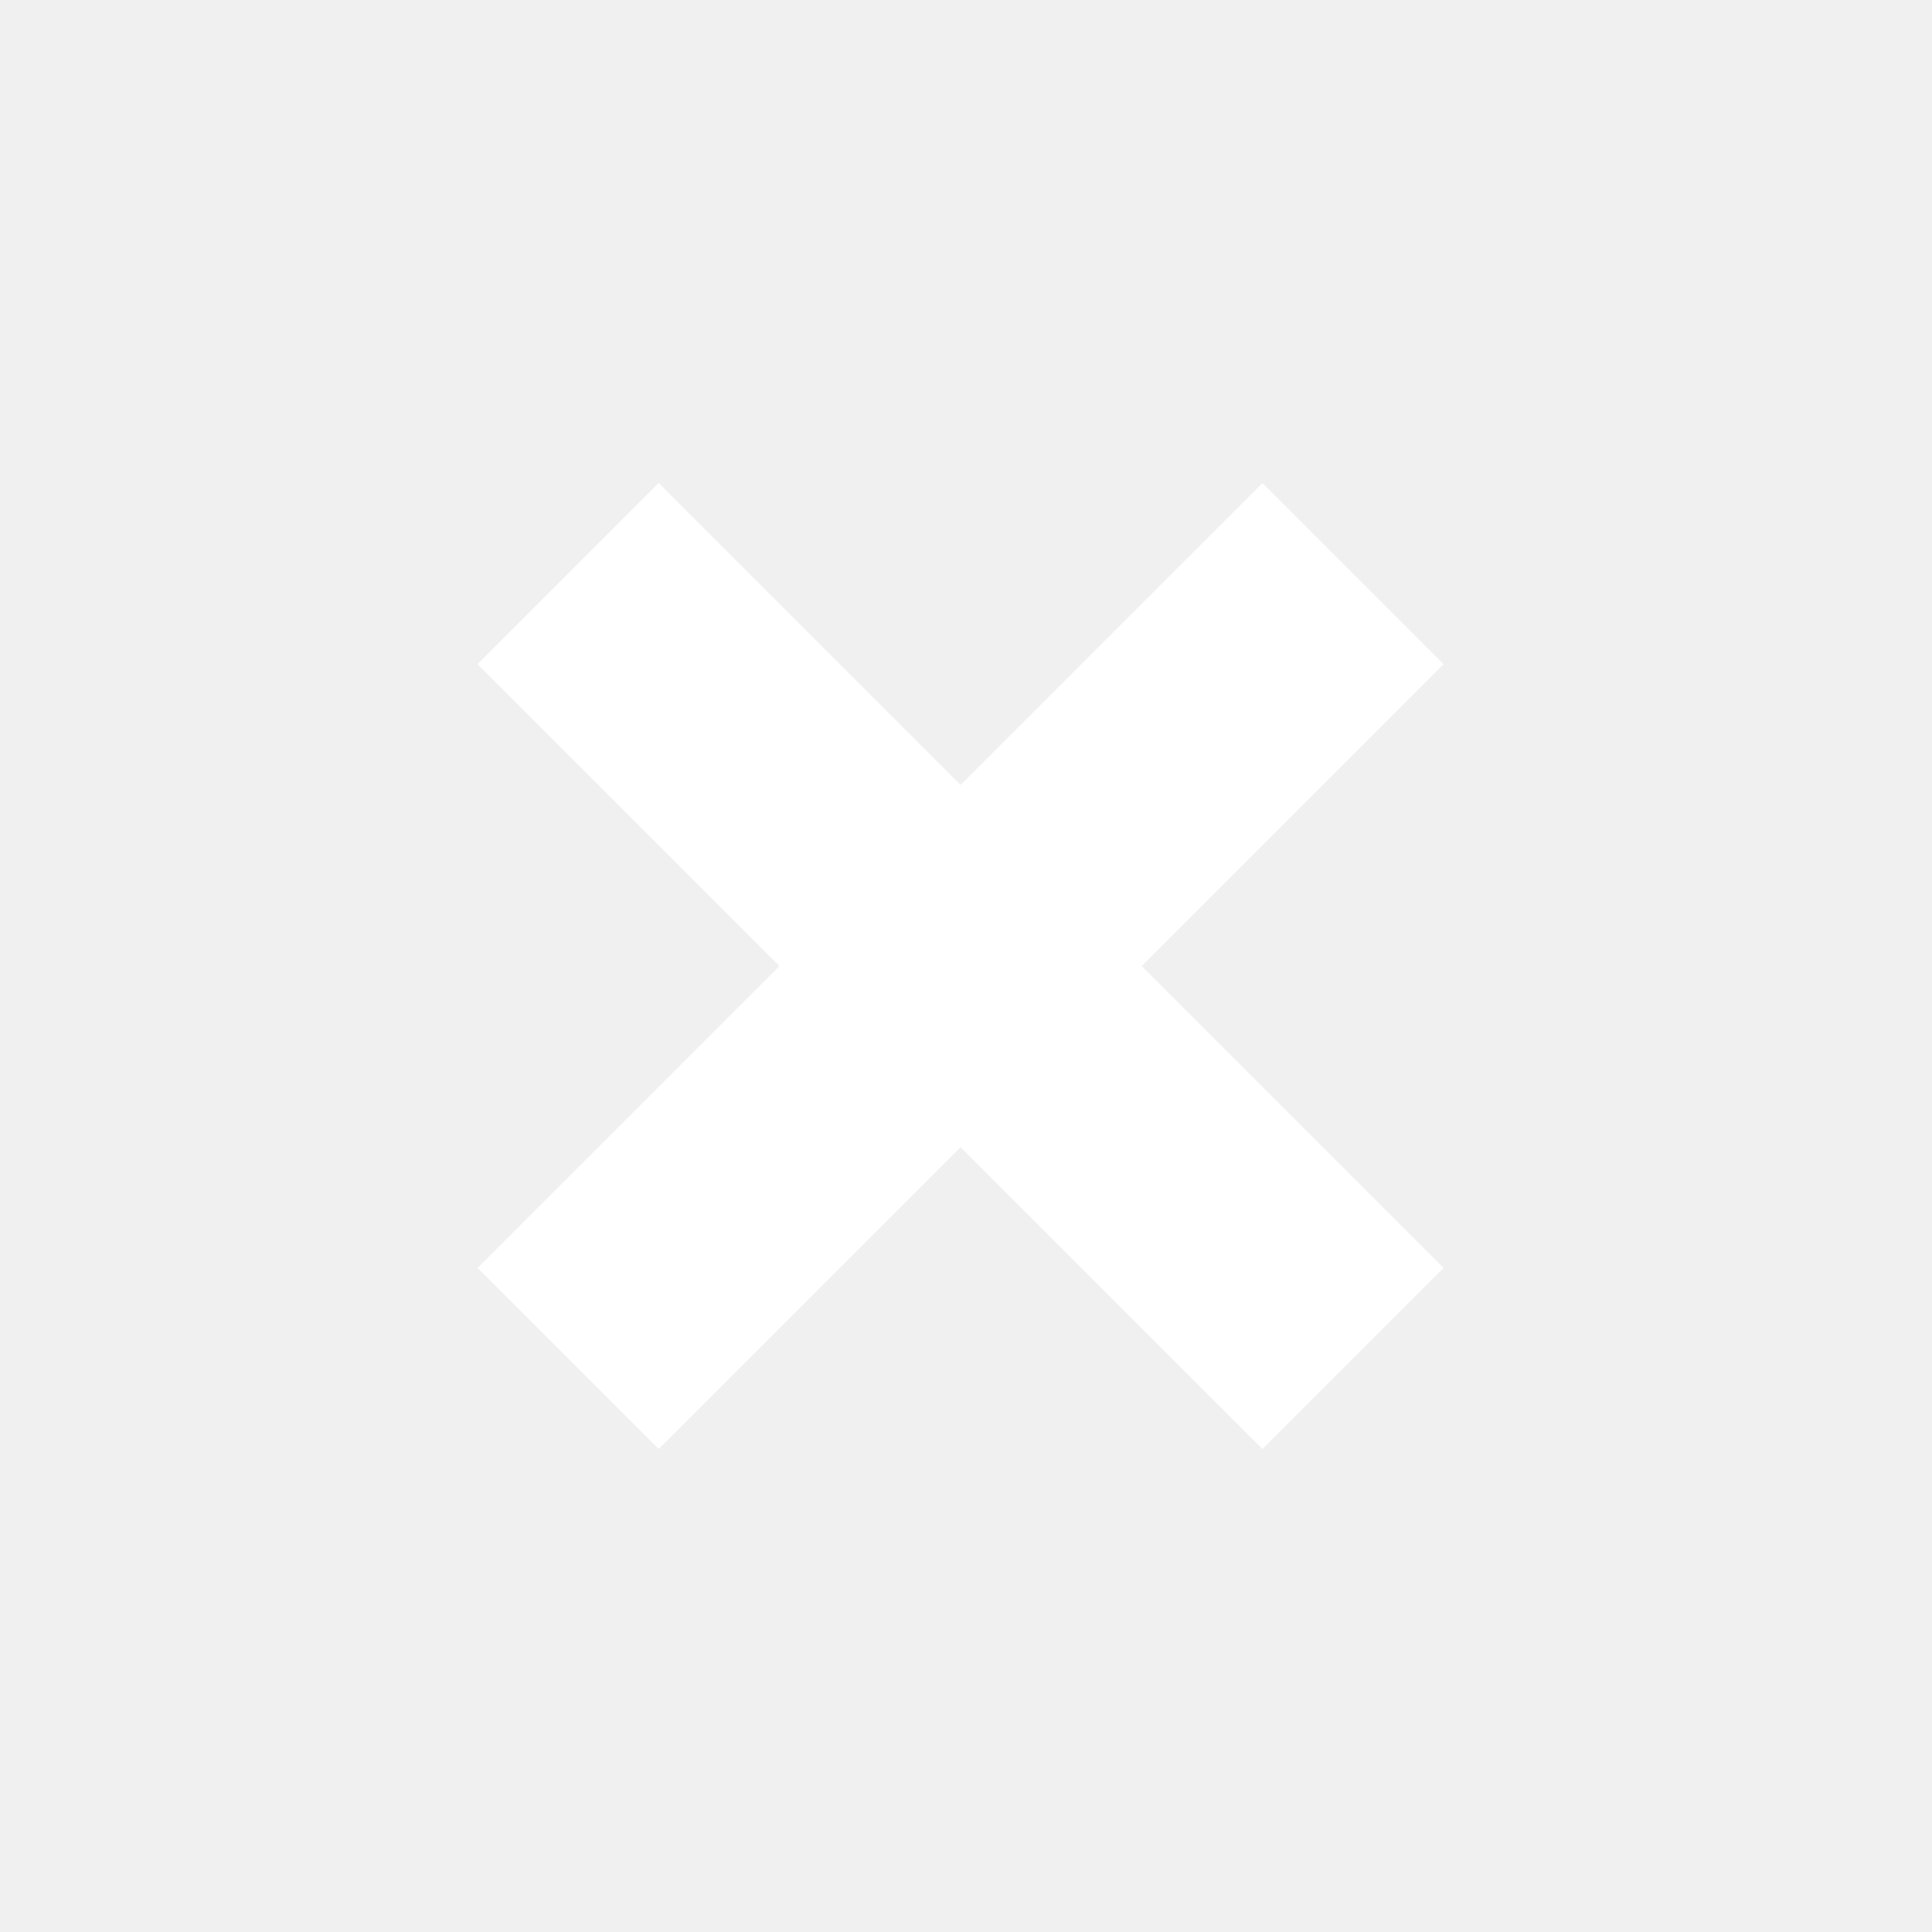
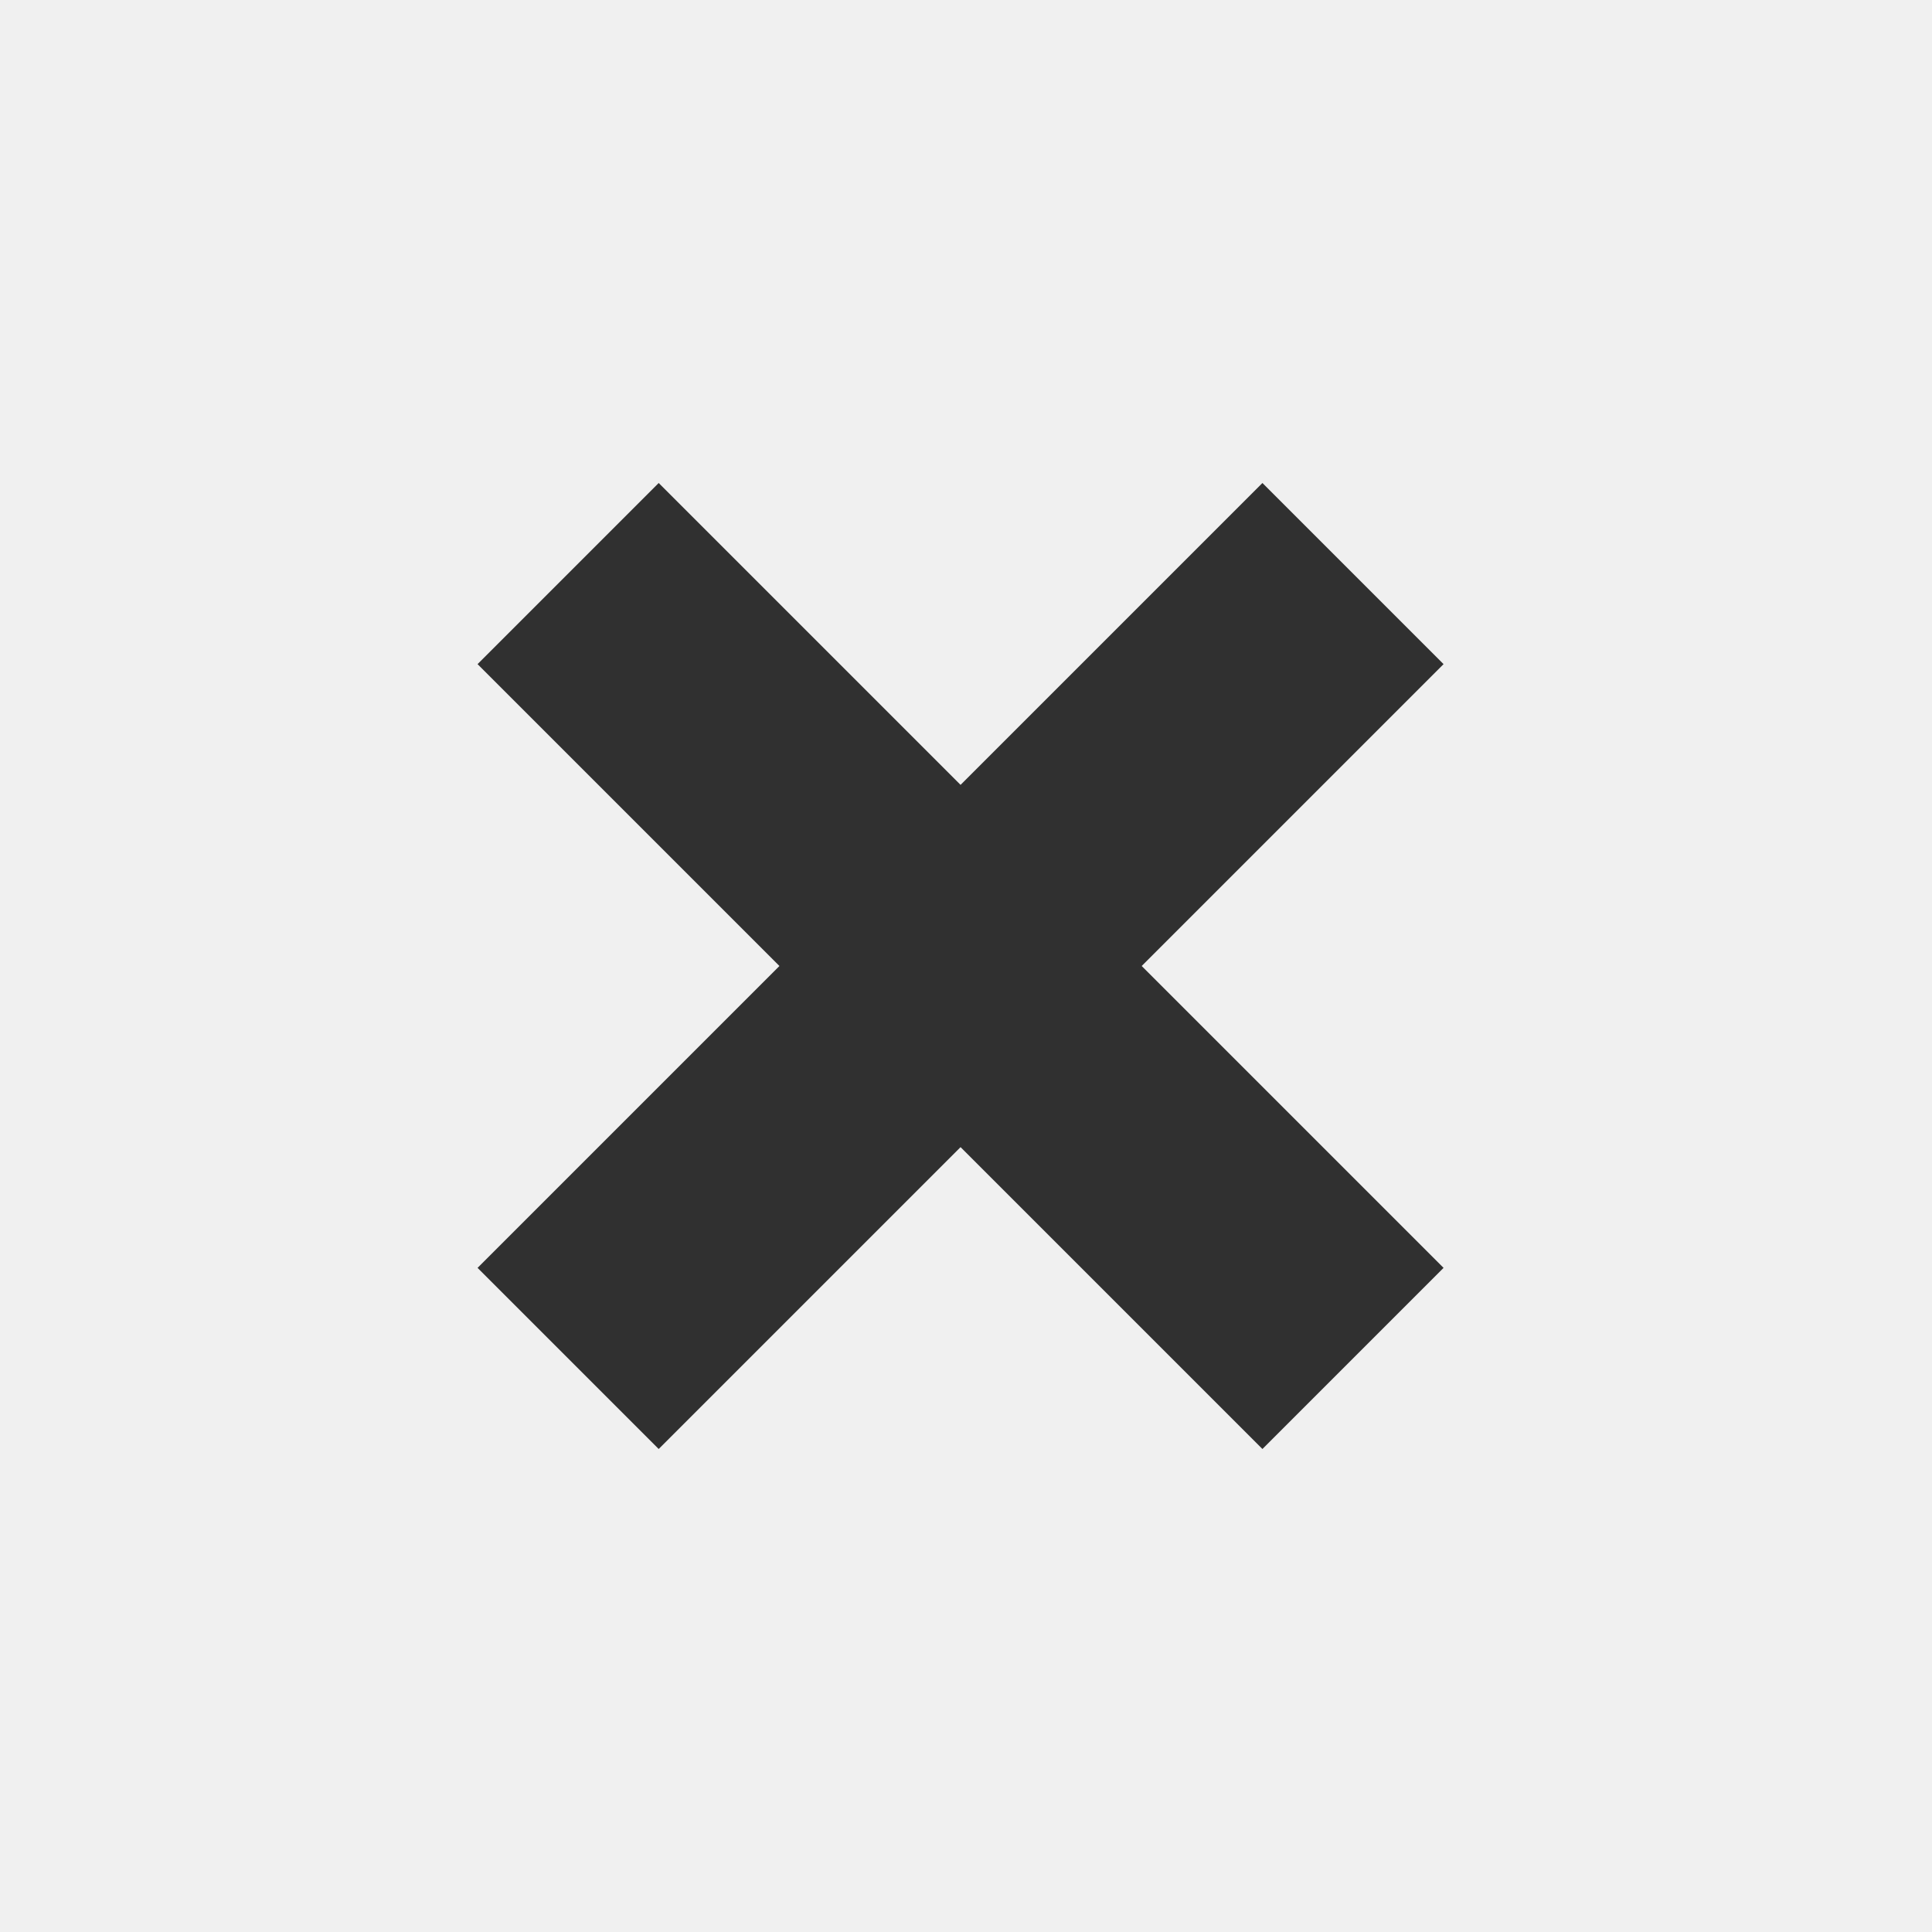
- <svg xmlns="http://www.w3.org/2000/svg" xmlns:xlink="http://www.w3.org/1999/xlink" version="1.1" id="icon-close" x="0px" y="0px" width="16" height="16" viewBox="0 0 16 16">
+ <svg xmlns="http://www.w3.org/2000/svg" xmlns:xlink="http://www.w3.org/1999/xlink" id="icon-close" width="16" height="16" x="0" y="0" version="1.1" viewBox="0 0 16 16">
  <defs id="defs3">
-     <style type="text/css" id="style5">
-       /* X Glyph Styles */
- 
-       .glyphShape-style-foreground {
-         fill: ButtonText;
-         fill-opacity: .8;
-       }
- 
-       .glyphShape-style-background {
-         fill: -moz-MenuBarText;
-         fill-opacity: .8;
-       }
- 
-       .glyphShape-style-hover {
-         fill: #fff;
-       }
- 
-       .glyphShape-style-hover-shadow {
-         fill: #b32c12;
-       }
- 
-       .glyphShape-style-hover-active {
-         fill: #fff;
-         fill-opacity: .8;
-       }
- 
-       .glyphShape-style-hover-active-shadow {
-         fill: #99260f;
-       }
- 
-       .glyphShape-style-LWT-bright {
-         fill: #fff;
-         fill-opacity: .8;
-       }
- 
-       .glyphShape-style-LWT-dark {
-         fill: #000;
-         fill-opacity: .8;
-       }
- 
- 
-       /* Close Button Background Styles */
- 
-       .icon-background-hover {
-         fill: #d93616;
-       }
- 
-       .icon-background-hover-active {
-         fill: #b32c12;
-       }
-       </style>
-     <polygon id="glyphShape-close" points="8,6.5 10.5,4 12,5.5 9.5,8 12,10.5 10.5,12 8,9.5 5.5,12 4,10.5 6.5,8 4,5.5 5.5,4 " />
+     <style id="style5" type="text/css">.glyphShape-style-LWT-dark{fill:#000;fill-opacity:.8}</style>
+     <polygon id="glyphShape-close" points="8 6.5 10.5 4 12 5.5 9.5 8 12 10.5 10.5 12 8 9.5 5.5 12 4 10.5 6.5 8 4 5.5 5.5 4" />
  </defs>
  <g id="icon-close-LWT-dark-0" transform="translate(-0.04504878,0)">
-     <use xlink:href="#glyphShape-close" class="glyphShape-style-LWT-dark" id="use40-9" style="fill:#ffffff;fill-opacity:1" x="0" y="0" width="96" height="16" />
+     <use id="use40-9" width="96" height="16" x="0" y="0" fill="#fff" fill-opacity="1" class="glyphShape-style-LWT-dark" xlink:href="#glyphShape-close" />
  </g>
</svg>
